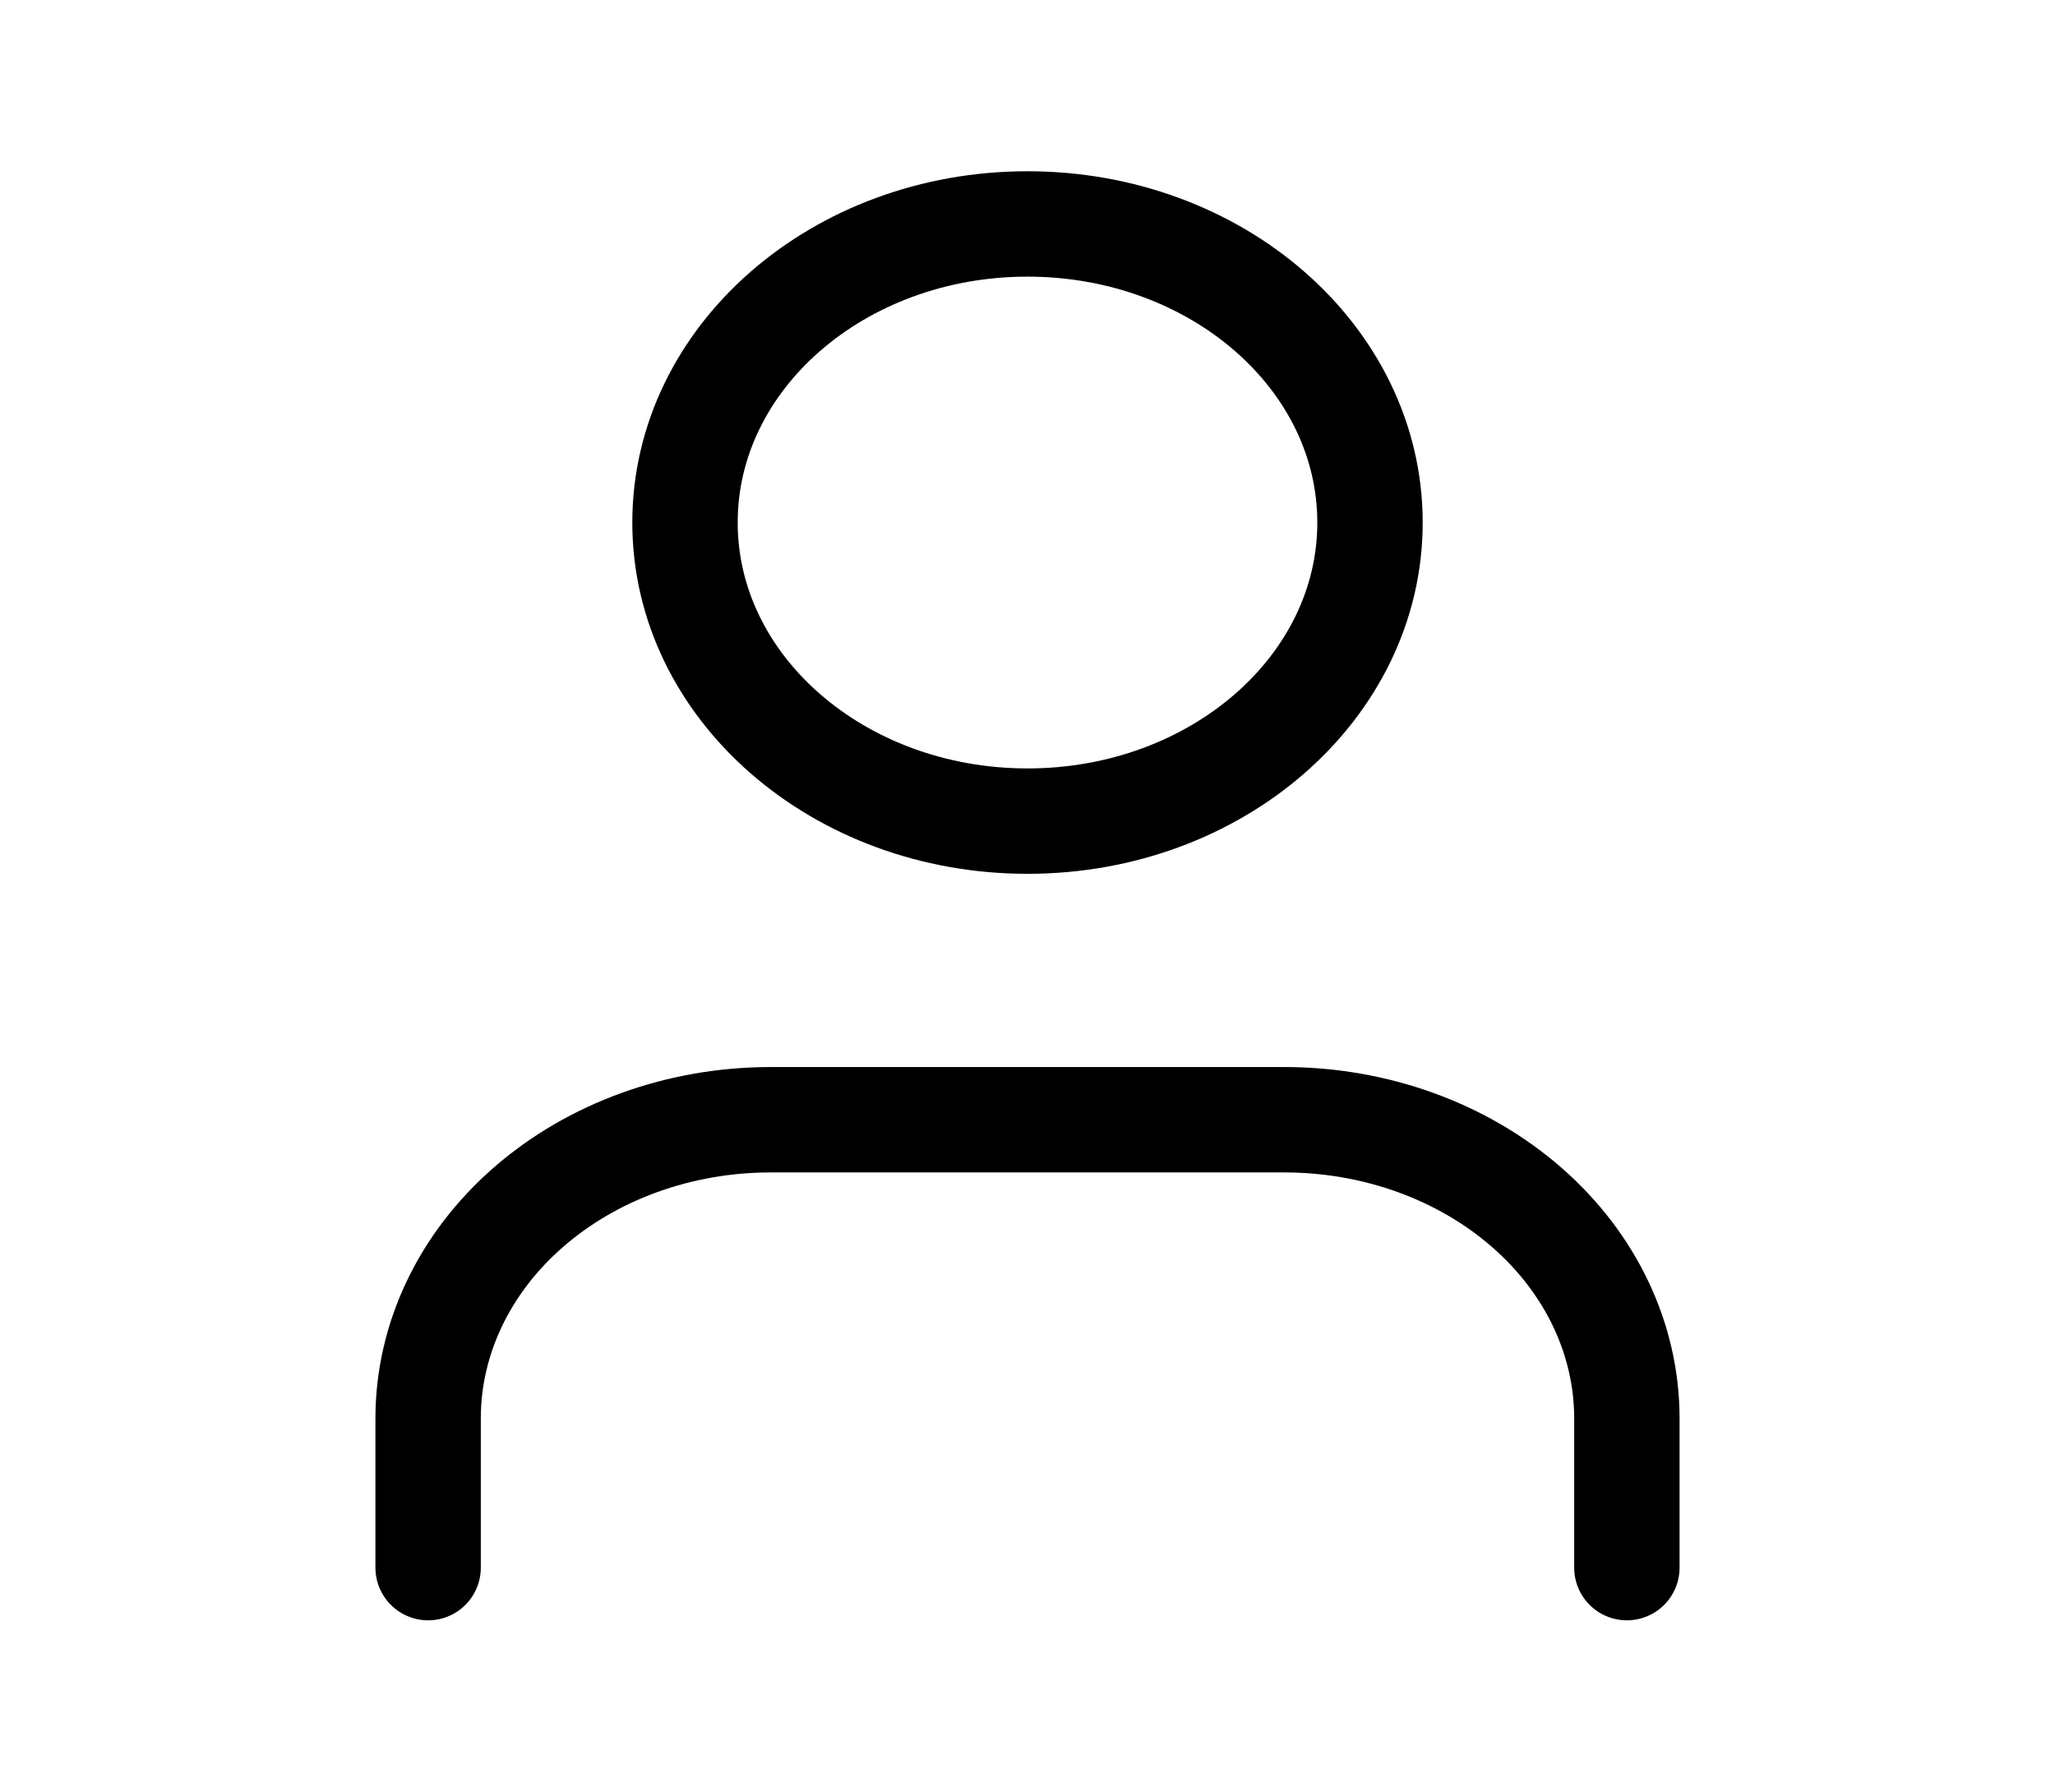
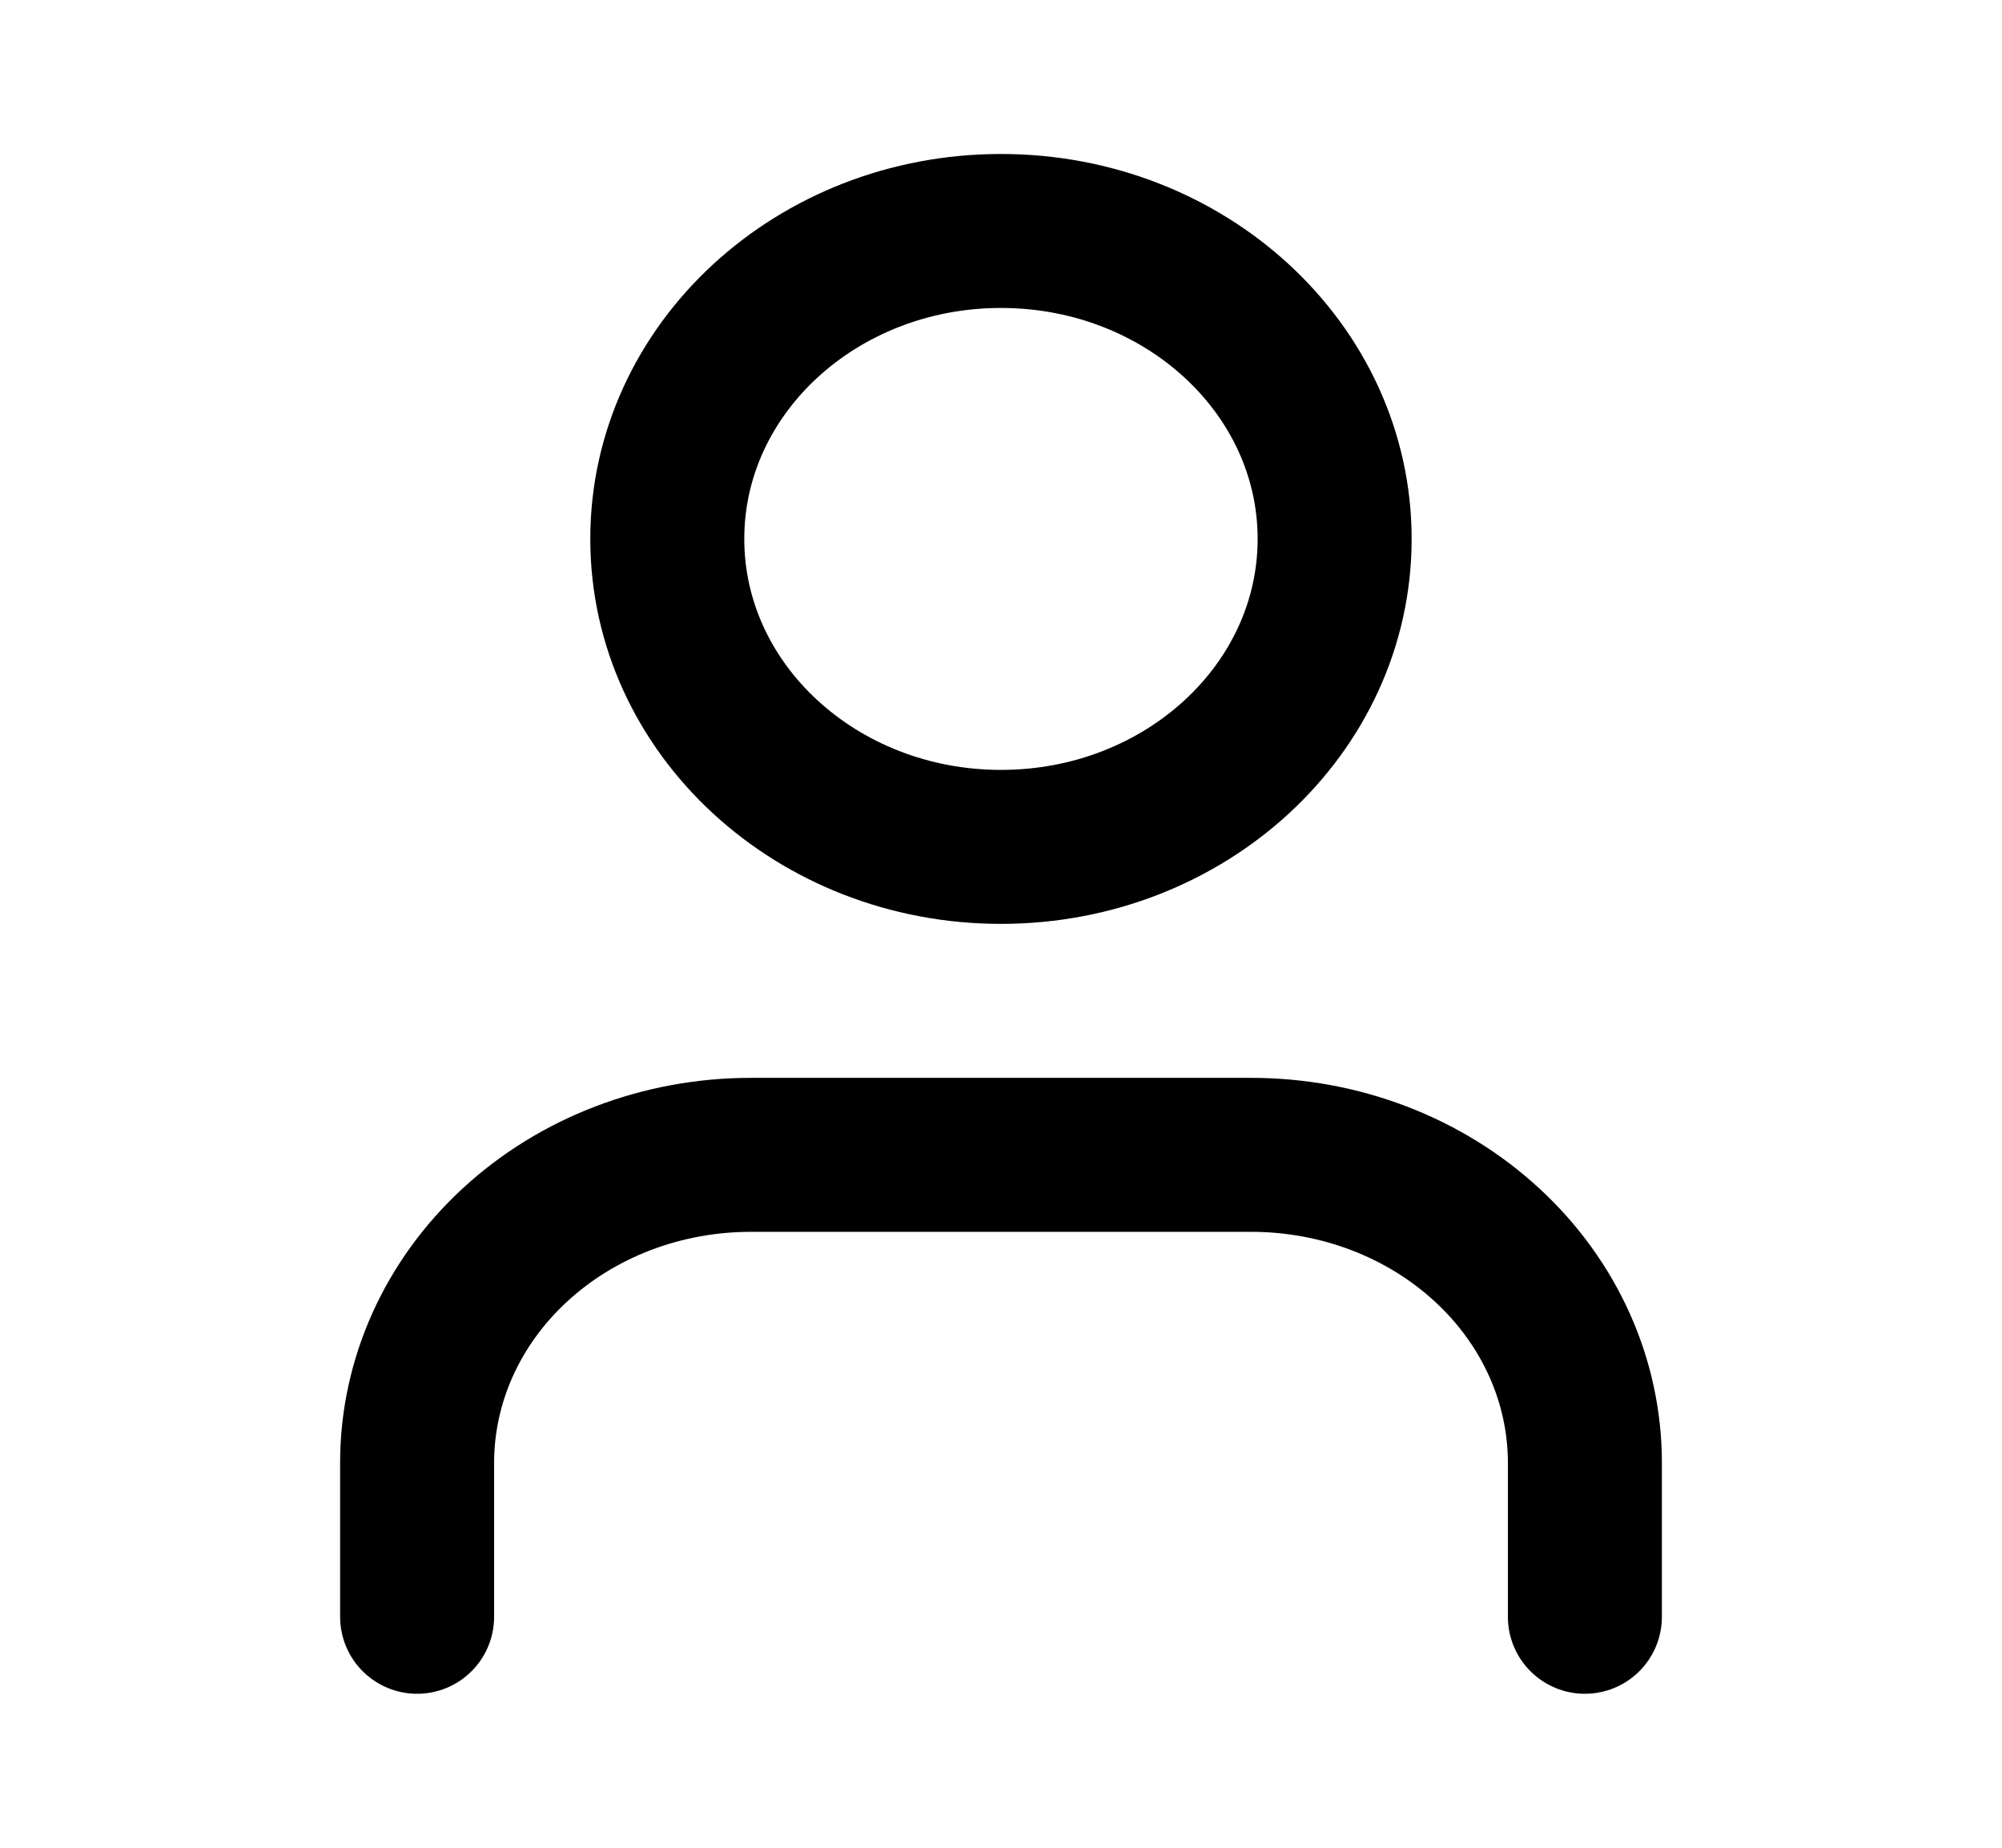
- <svg xmlns="http://www.w3.org/2000/svg" width="39" height="34" viewBox="0 0 39 34" fill="none">
-   <path d="M30.875 29.75V26.917C30.875 25.414 30.19 23.972 28.971 22.91C27.752 21.847 26.099 21.25 24.375 21.25H14.625C12.901 21.25 11.248 21.847 10.029 22.91C8.81 23.972 8.125 25.414 8.125 26.917V29.75" stroke="black" stroke-width="2" stroke-linecap="round" stroke-linejoin="round" />
-   <path d="M19.5 15.583C23.09 15.583 26 13.046 26 9.917C26 6.787 23.09 4.25 19.5 4.25C15.91 4.25 13 6.787 13 9.917C13 13.046 15.91 15.583 19.5 15.583Z" stroke="black" stroke-width="2" stroke-linecap="round" stroke-linejoin="round" />
+ <svg xmlns="http://www.w3.org/2000/svg" width="26" height="24" viewBox="0 0 26 24" fill="none">
+   <path d="M20.583 21V19C20.583 17.939 20.127 16.922 19.314 16.172C18.501 15.421 17.399 15 16.25 15H9.75C8.601 15 7.498 15.421 6.686 16.172C5.873 16.922 5.417 17.939 5.417 19V21" stroke="black" stroke-width="2" stroke-linecap="round" stroke-linejoin="round" />
+   <path d="M13 11C15.393 11 17.333 9.209 17.333 7C17.333 4.791 15.393 3 13 3C10.607 3 8.666 4.791 8.666 7C8.666 9.209 10.607 11 13 11Z" stroke="black" stroke-width="2" stroke-linecap="round" stroke-linejoin="round" />
</svg>
